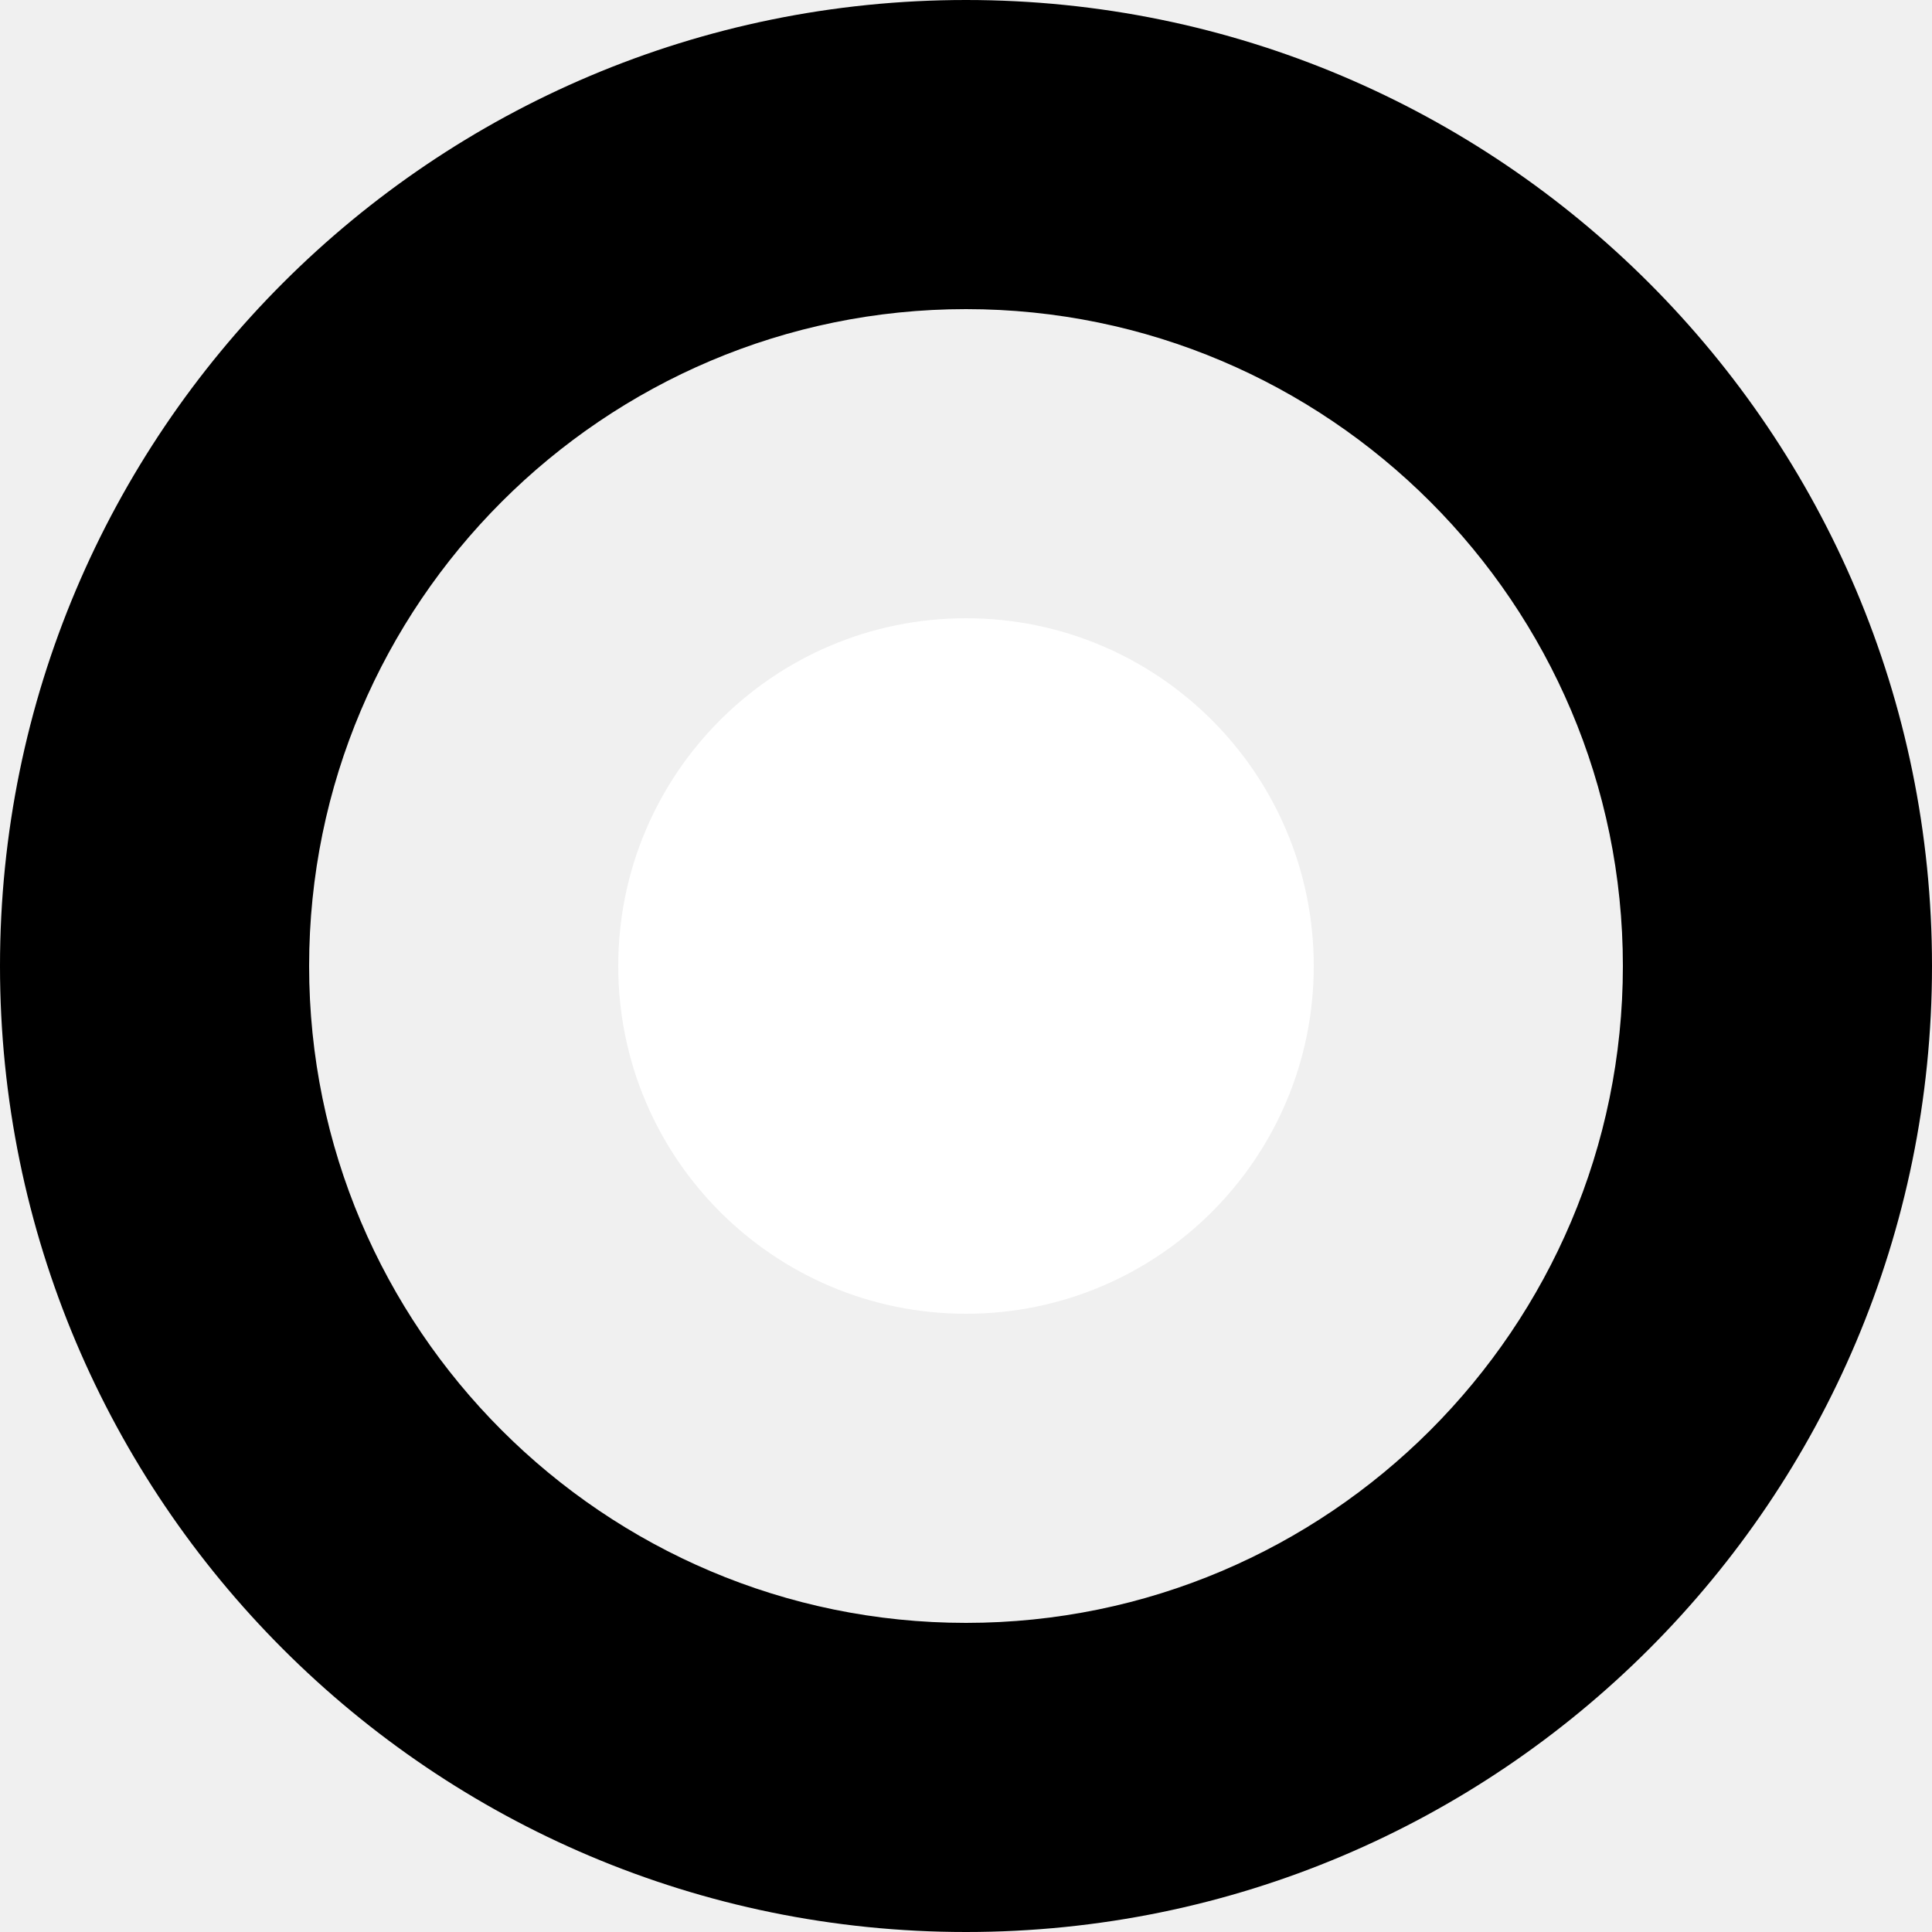
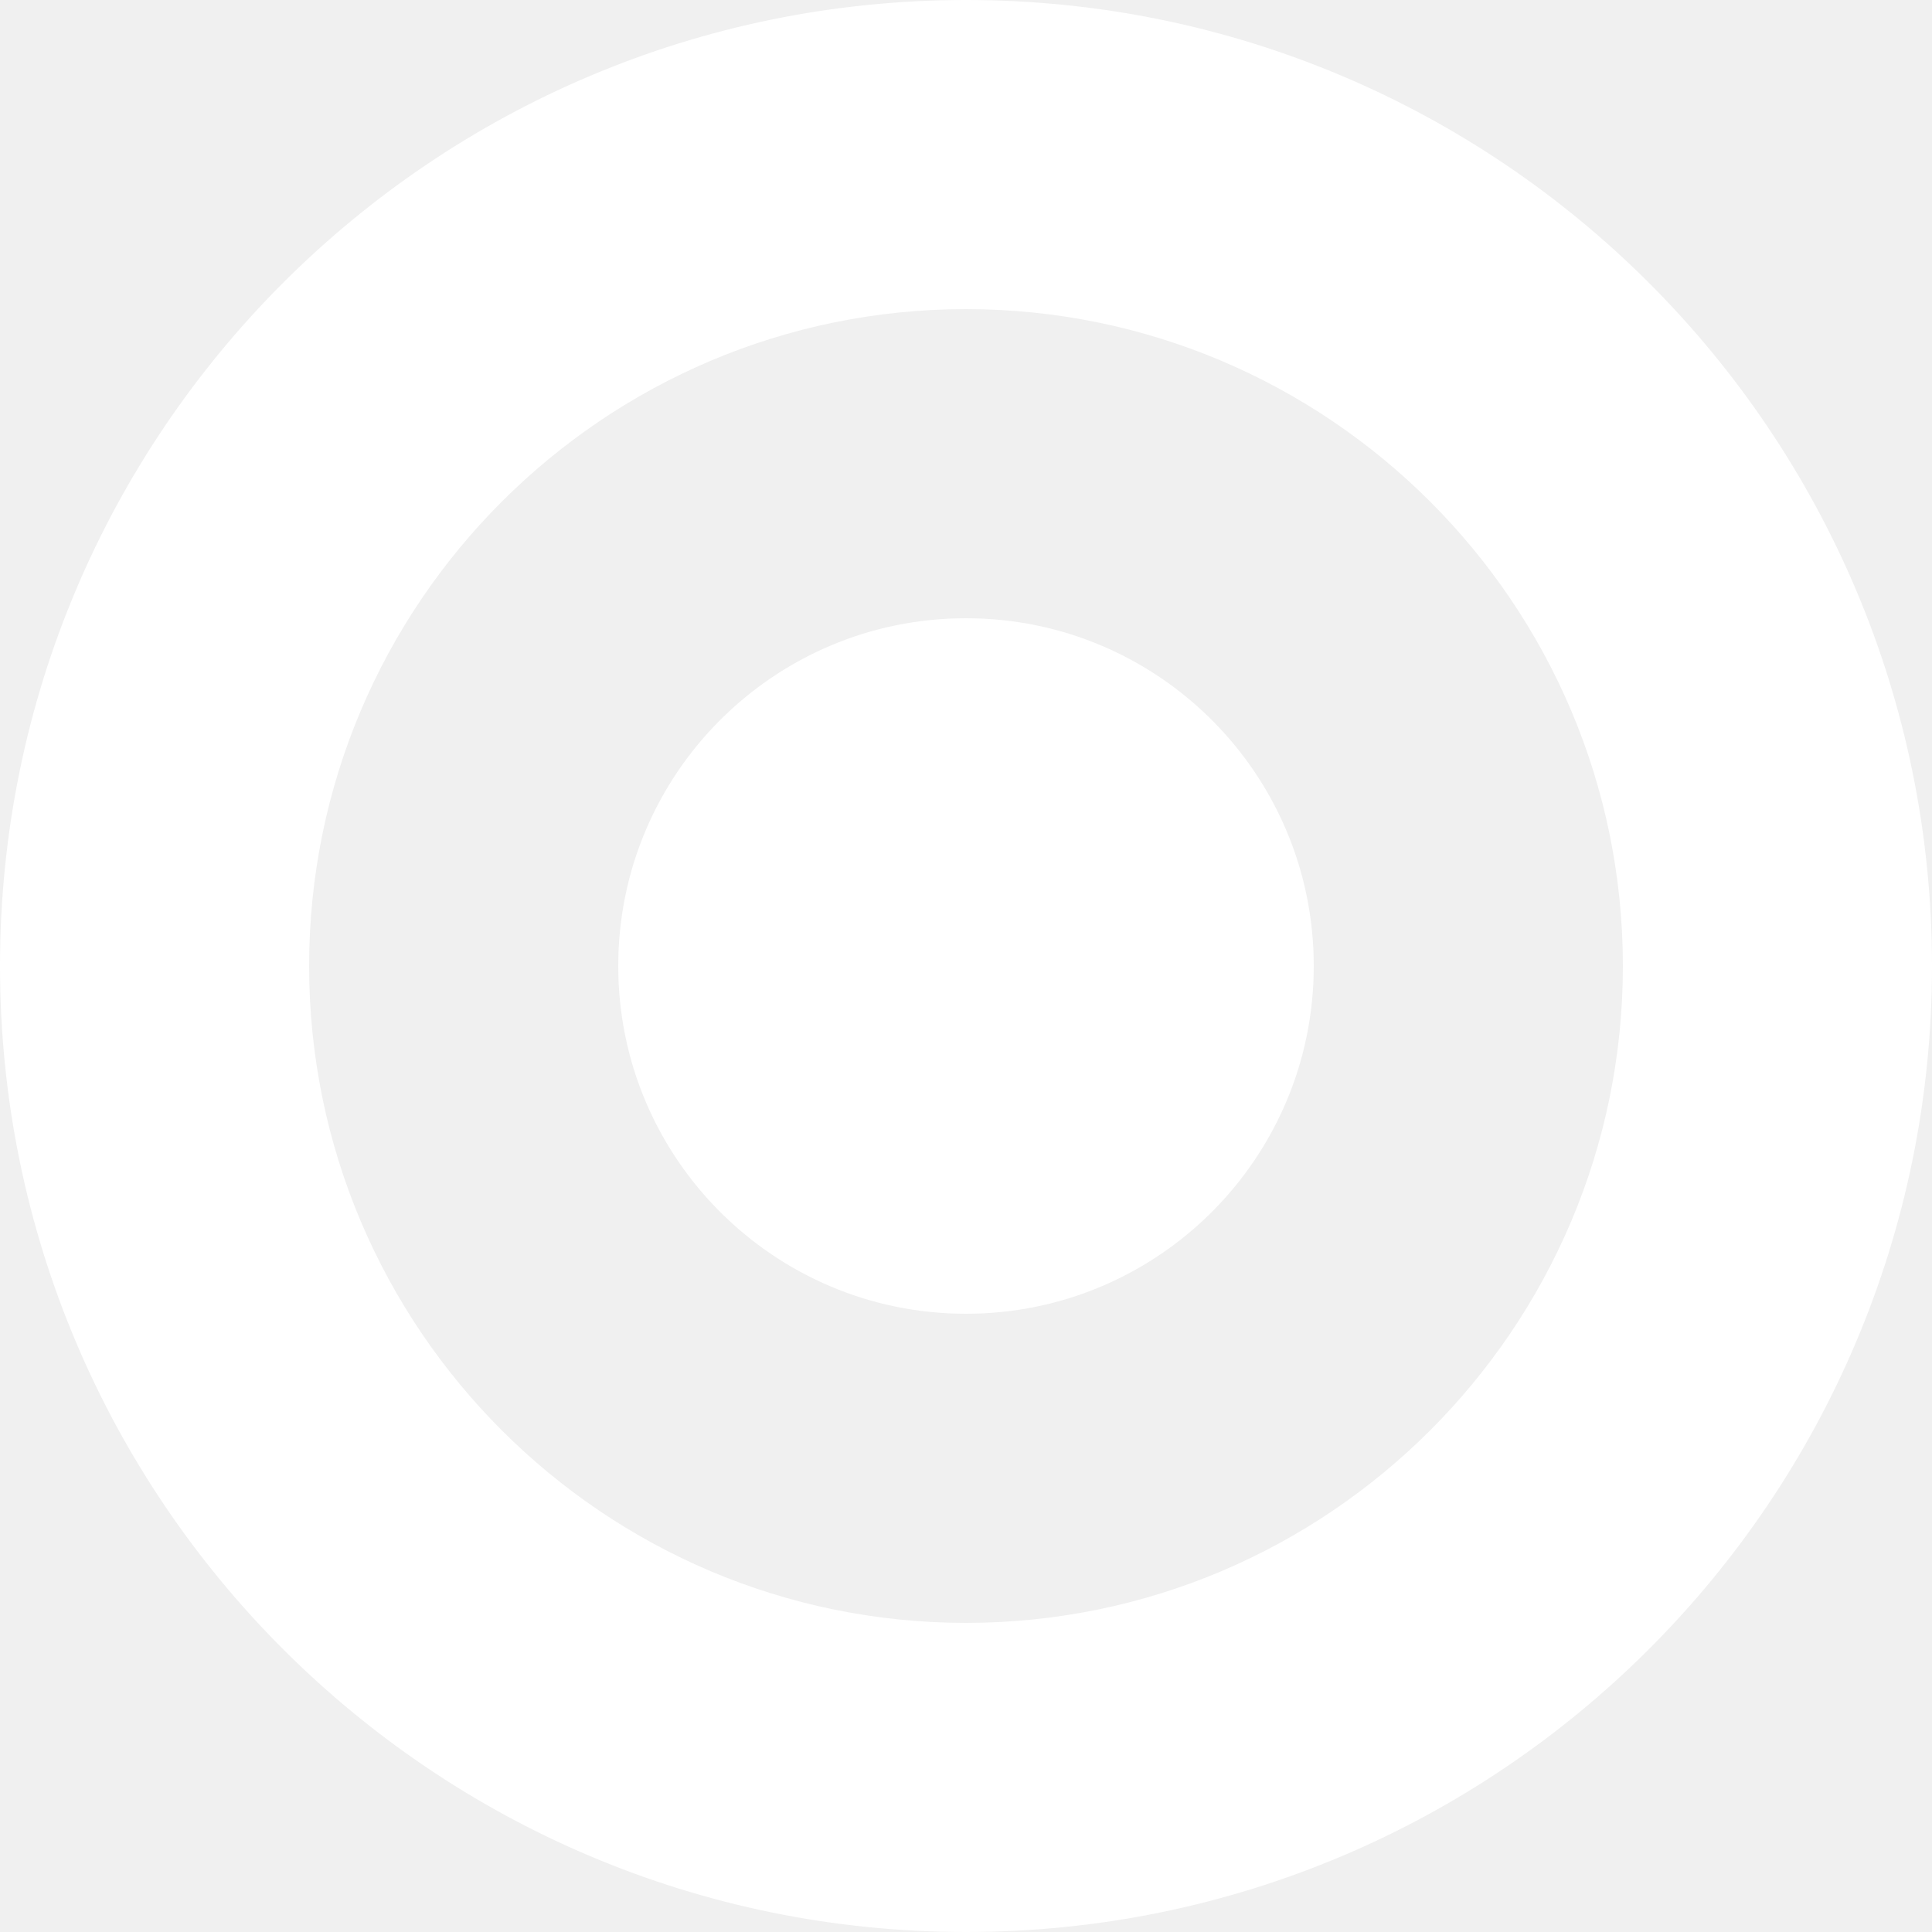
<svg xmlns="http://www.w3.org/2000/svg" width="25" height="25" viewBox="0 0 25 25">
-   <path fill="#000000" d="M12.5 4c4.687 0 8.5 3.813 8.5 8.5 0 4.687-3.813 8.5-8.5 8.5C7.813 21 4 17.187 4 12.5 4 7.813 7.813 4 12.5 4m0-4C5.597 0 0 5.597 0 12.5S5.597 25 12.5 25 25 19.403 25 12.5 19.403 0 12.5 0z" />
+   <path fill="#FFFFFF" d="M12.5 4c4.687 0 8.5 3.813 8.5 8.5 0 4.687-3.813 8.5-8.5 8.5C7.813 21 4 17.187 4 12.5 4 7.813 7.813 4 12.5 4m0-4C5.597 0 0 5.597 0 12.5S5.597 25 12.5 25 25 19.403 25 12.5 19.403 0 12.5 0z" />
  <circle fill="#FFFFFF" cx="12.5" cy="12.5" r="4.5" />
</svg>
